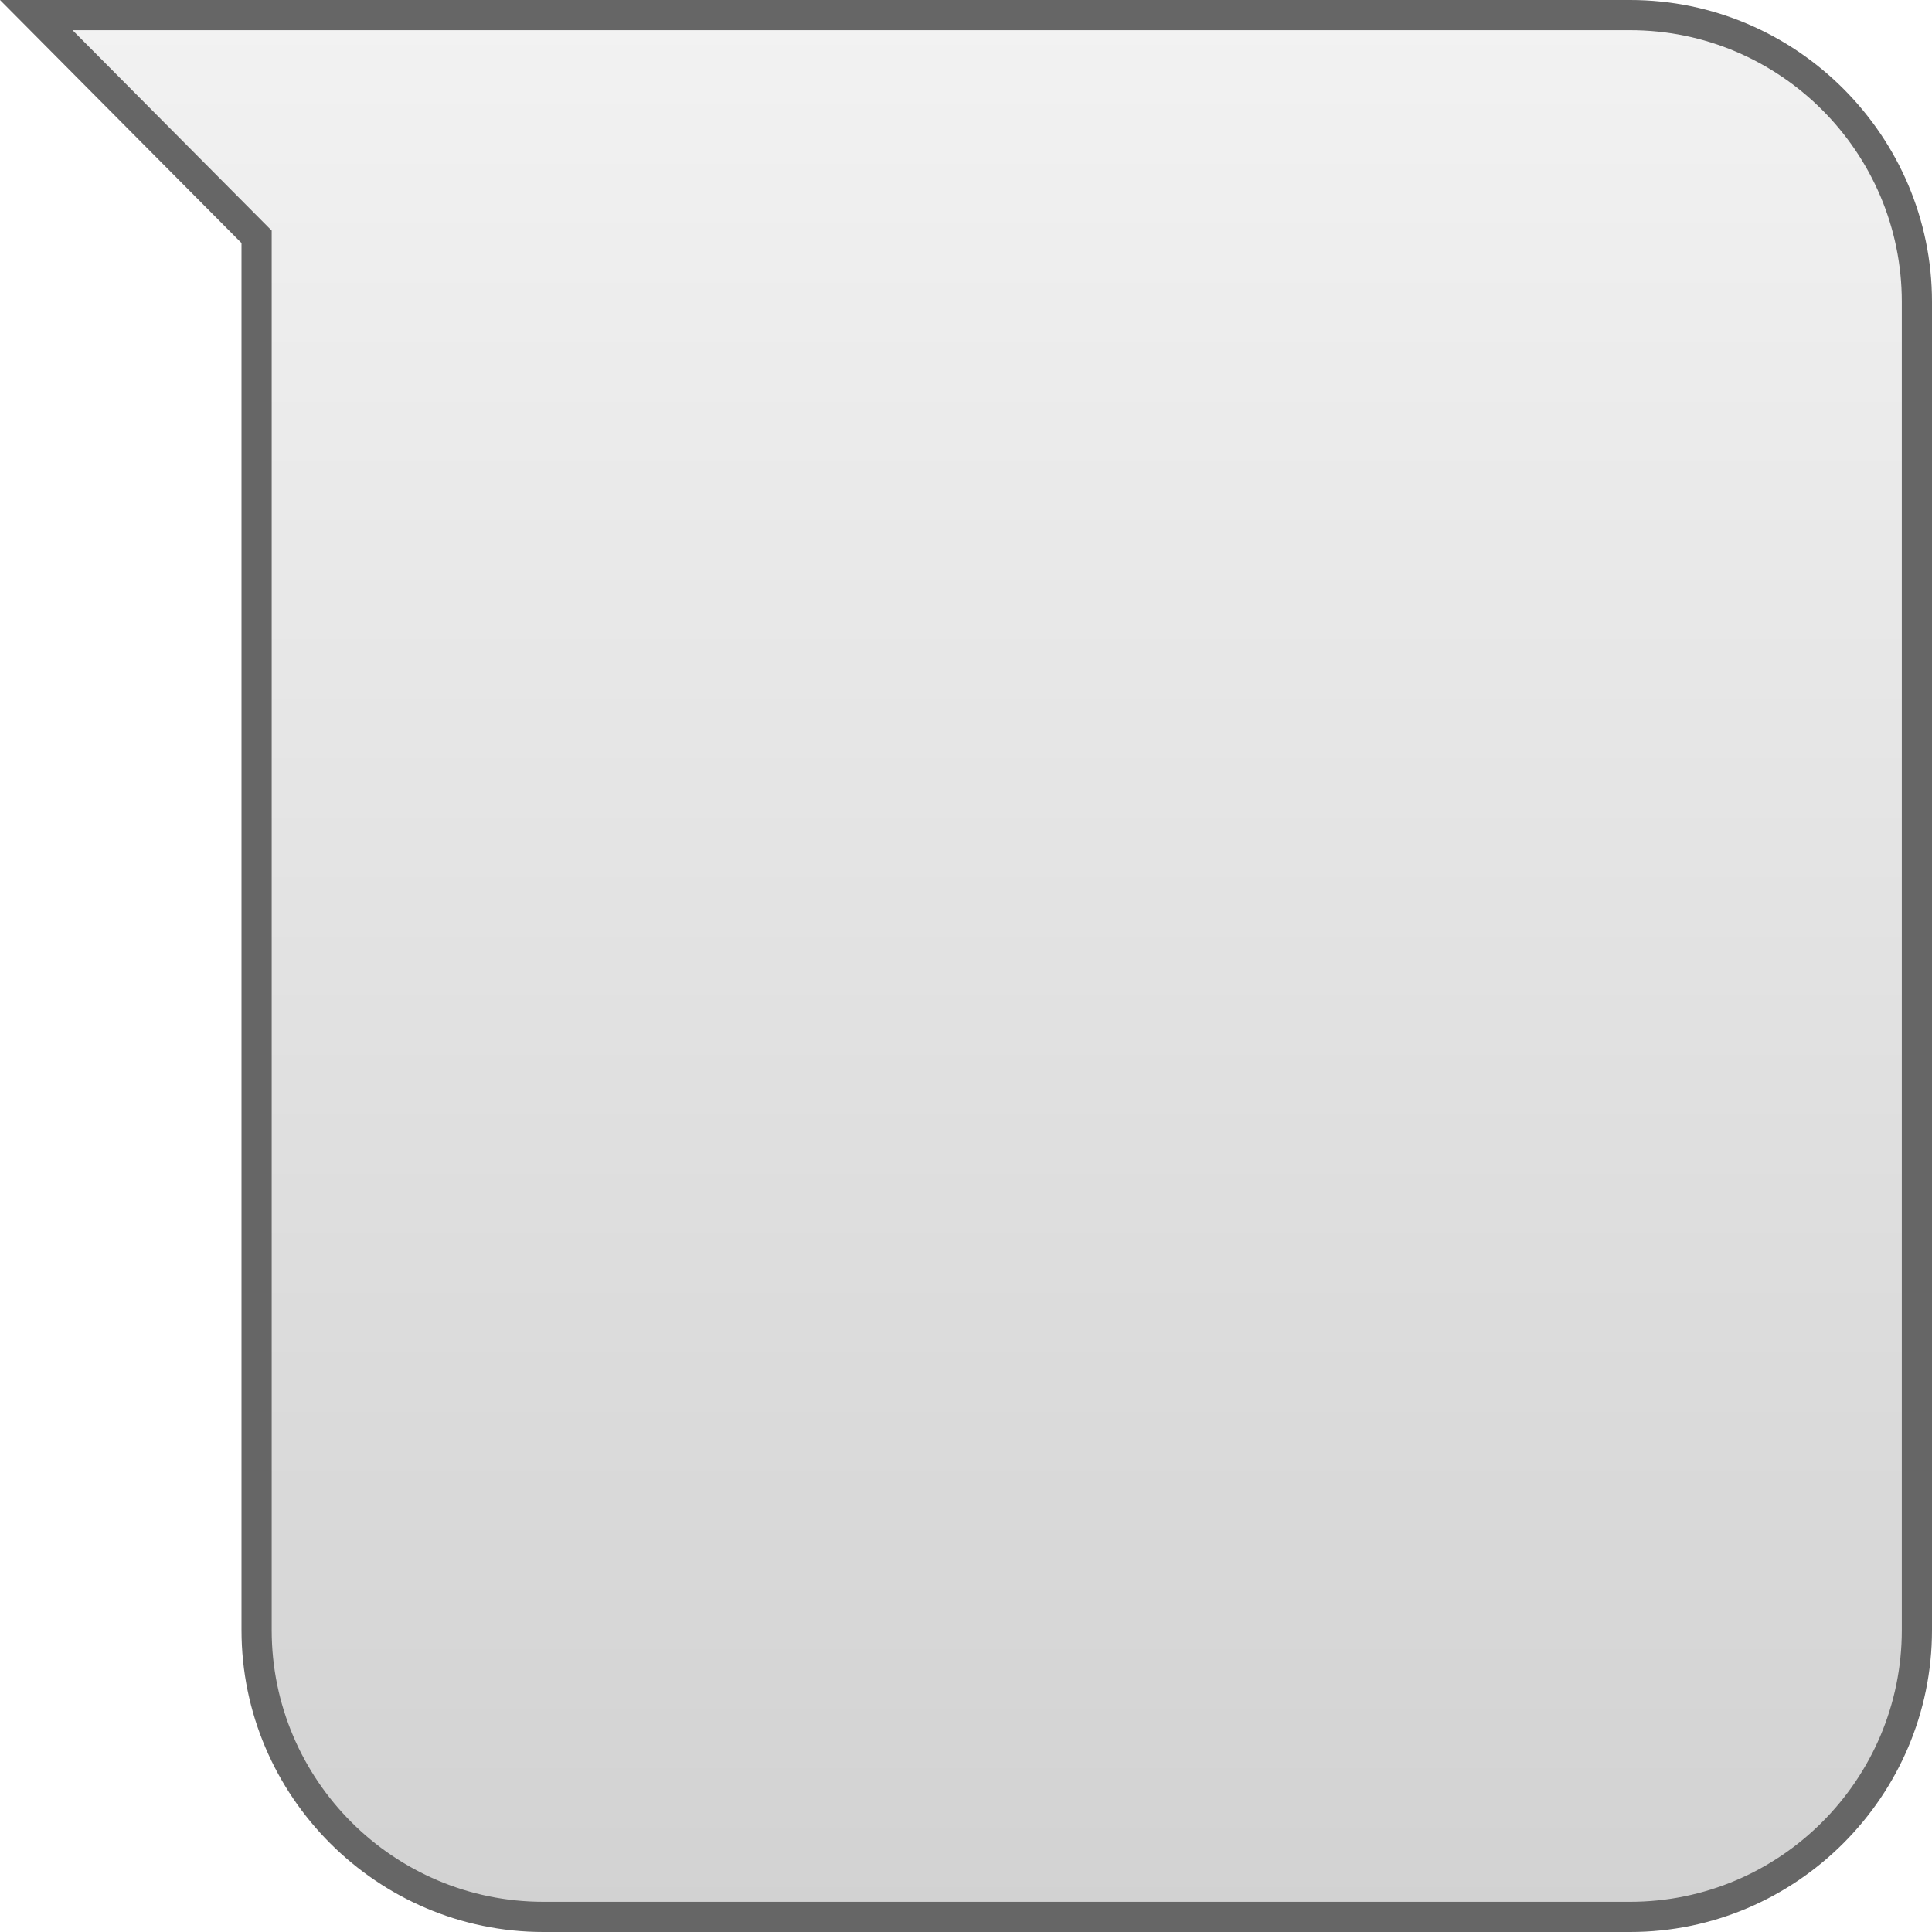
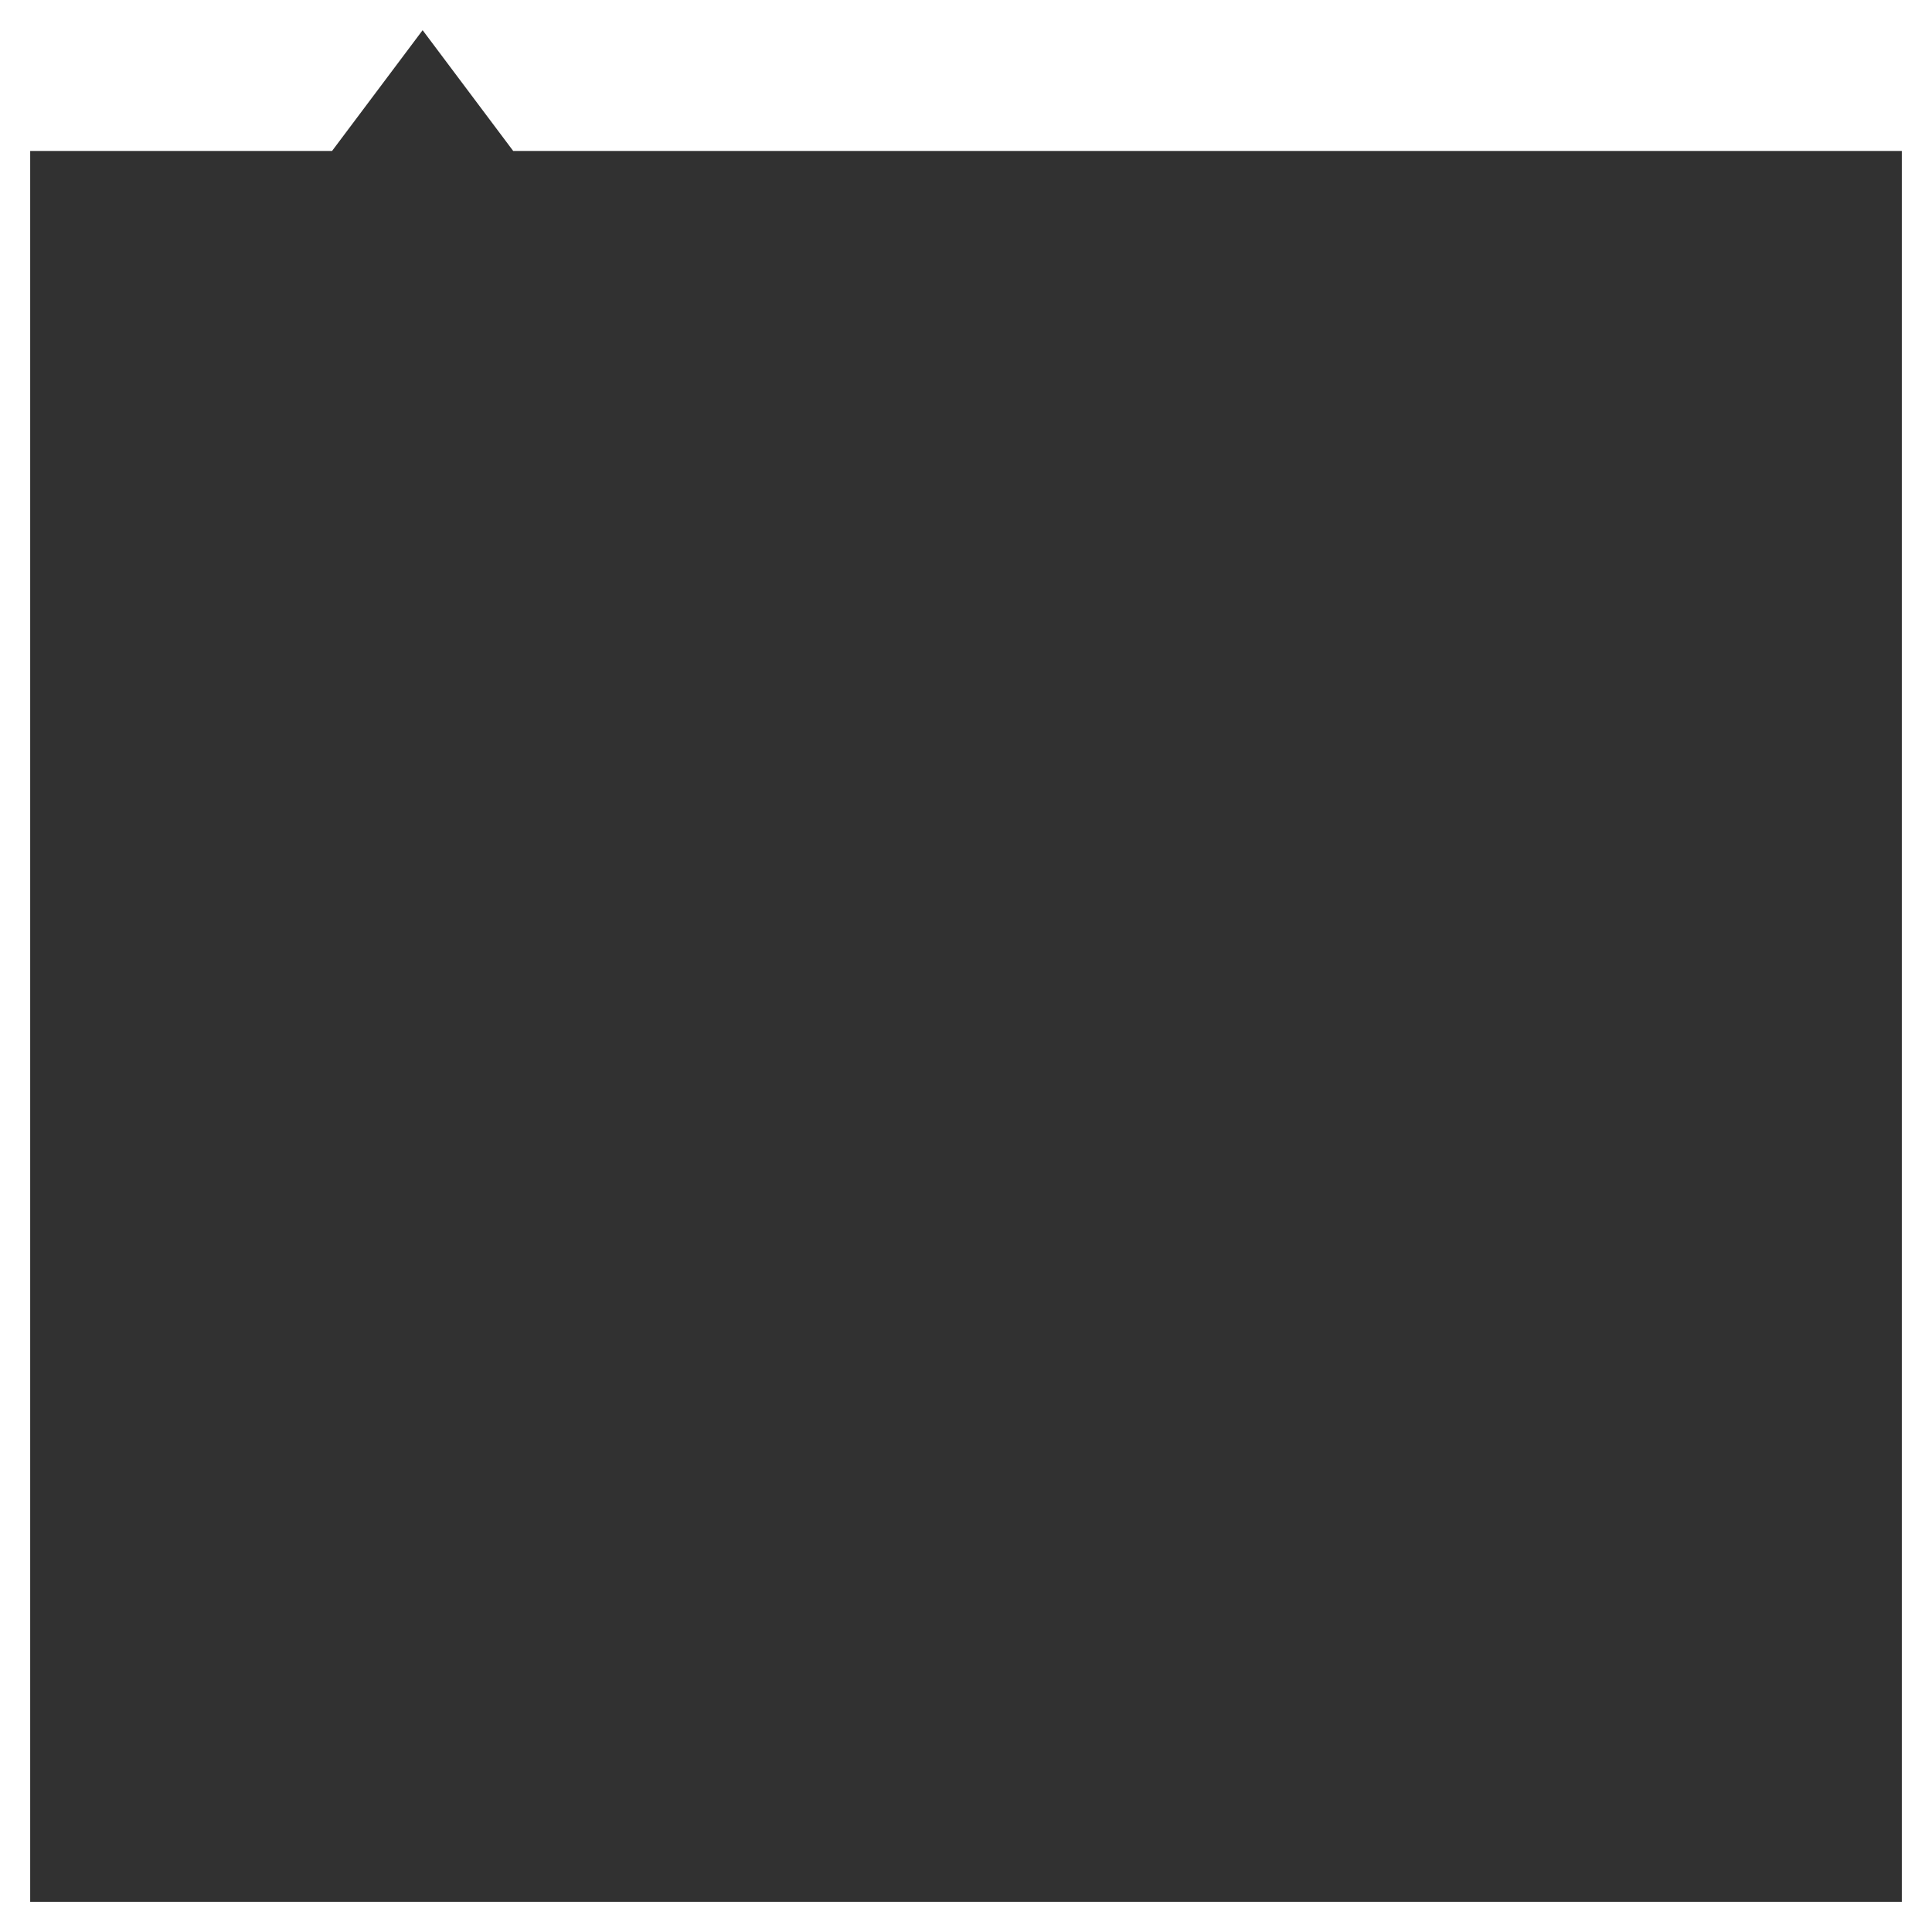
- <svg xmlns="http://www.w3.org/2000/svg" version="1.1" id="Layer_1" x="0px" y="0px" width="64px" height="64px" viewBox="0 0 64 64" enable-background="new 0 0 64 64" xml:space="preserve">
-   <g id="meegotouch-speechbubble-incoming-background">
-     <g>
-       <linearGradient id="SVGID_1_" gradientUnits="userSpaceOnUse" x1="32.351" y1="2.501" x2="32.351" y2="65.501" gradientTransform="matrix(1 0 0 -1 0 66)">
-         <stop offset="0" style="stop-color:#D2D2D2" />
-         <stop offset="1" style="stop-color:#F2F2F2" />
-       </linearGradient>
-       <path fill="url(#SVGID_1_)" d="M18,63.5c-5.238,0-9.5-4.262-9.5-9.5V7.845L1.202,0.5H54c5.238,0,9.5,4.262,9.5,9.5v44    c0,5.238-4.262,9.5-9.5,9.5H18z" />
-       <g>
-         <path fill="#666666" d="M54,1c4.962,0,9,4.038,9,9v44c0,4.962-4.038,9-9,9H18c-4.962,0-9-4.038-9-9V8.051V7.639L8.709,7.346     L2.403,1H54 M54,0H0l8,8.051V54c0,5.5,4.5,10,10,10h36c5.5,0,10-4.5,10-10V10C64,4.5,59.5,0,54,0L54,0z" />
-       </g>
-     </g>
+ <svg xmlns="http://www.w3.org/2000/svg" xml:space="preserve" enable-background="new 0 0 64 64" viewBox="0 0 64 64" height="64px" width="64px" y="0px" x="0px" id="Layer_1" version="1.1">
+   <defs id="defs4310" />
+   <g id="g4304">
+     <linearGradient id="SVGID_1_" gradientUnits="userSpaceOnUse" x1="31.649" y1="2.501" x2="31.649" y2="65.501" gradientTransform="matrix(1,0,0,-1,0,66)">
+       <stop offset="0" style="stop-color:#45A4D8" id="stop4285" />
+       <stop offset="0.288" style="stop-color:#48A7DA" id="stop4287" />
+       <stop offset="0.519" style="stop-color:#52AFE0" id="stop4289" />
+       <stop offset="0.731" style="stop-color:#63BCEA" id="stop4291" />
+       <stop offset="0.93" style="stop-color:#7BD0F9" id="stop4293" />
+       <stop offset="1" style="stop-color:#85D8FF" id="stop4295" />
+     </linearGradient>
+     <path d="m 63,5 v 58 c 0,0 -44.93,0 -62,0 V 5 h 10 l 3,-4 3,4 z" id="path4298" style="fill:#313131;fill-opacity:1" />
+     <g id="g4302" />
  </g>
</svg>
